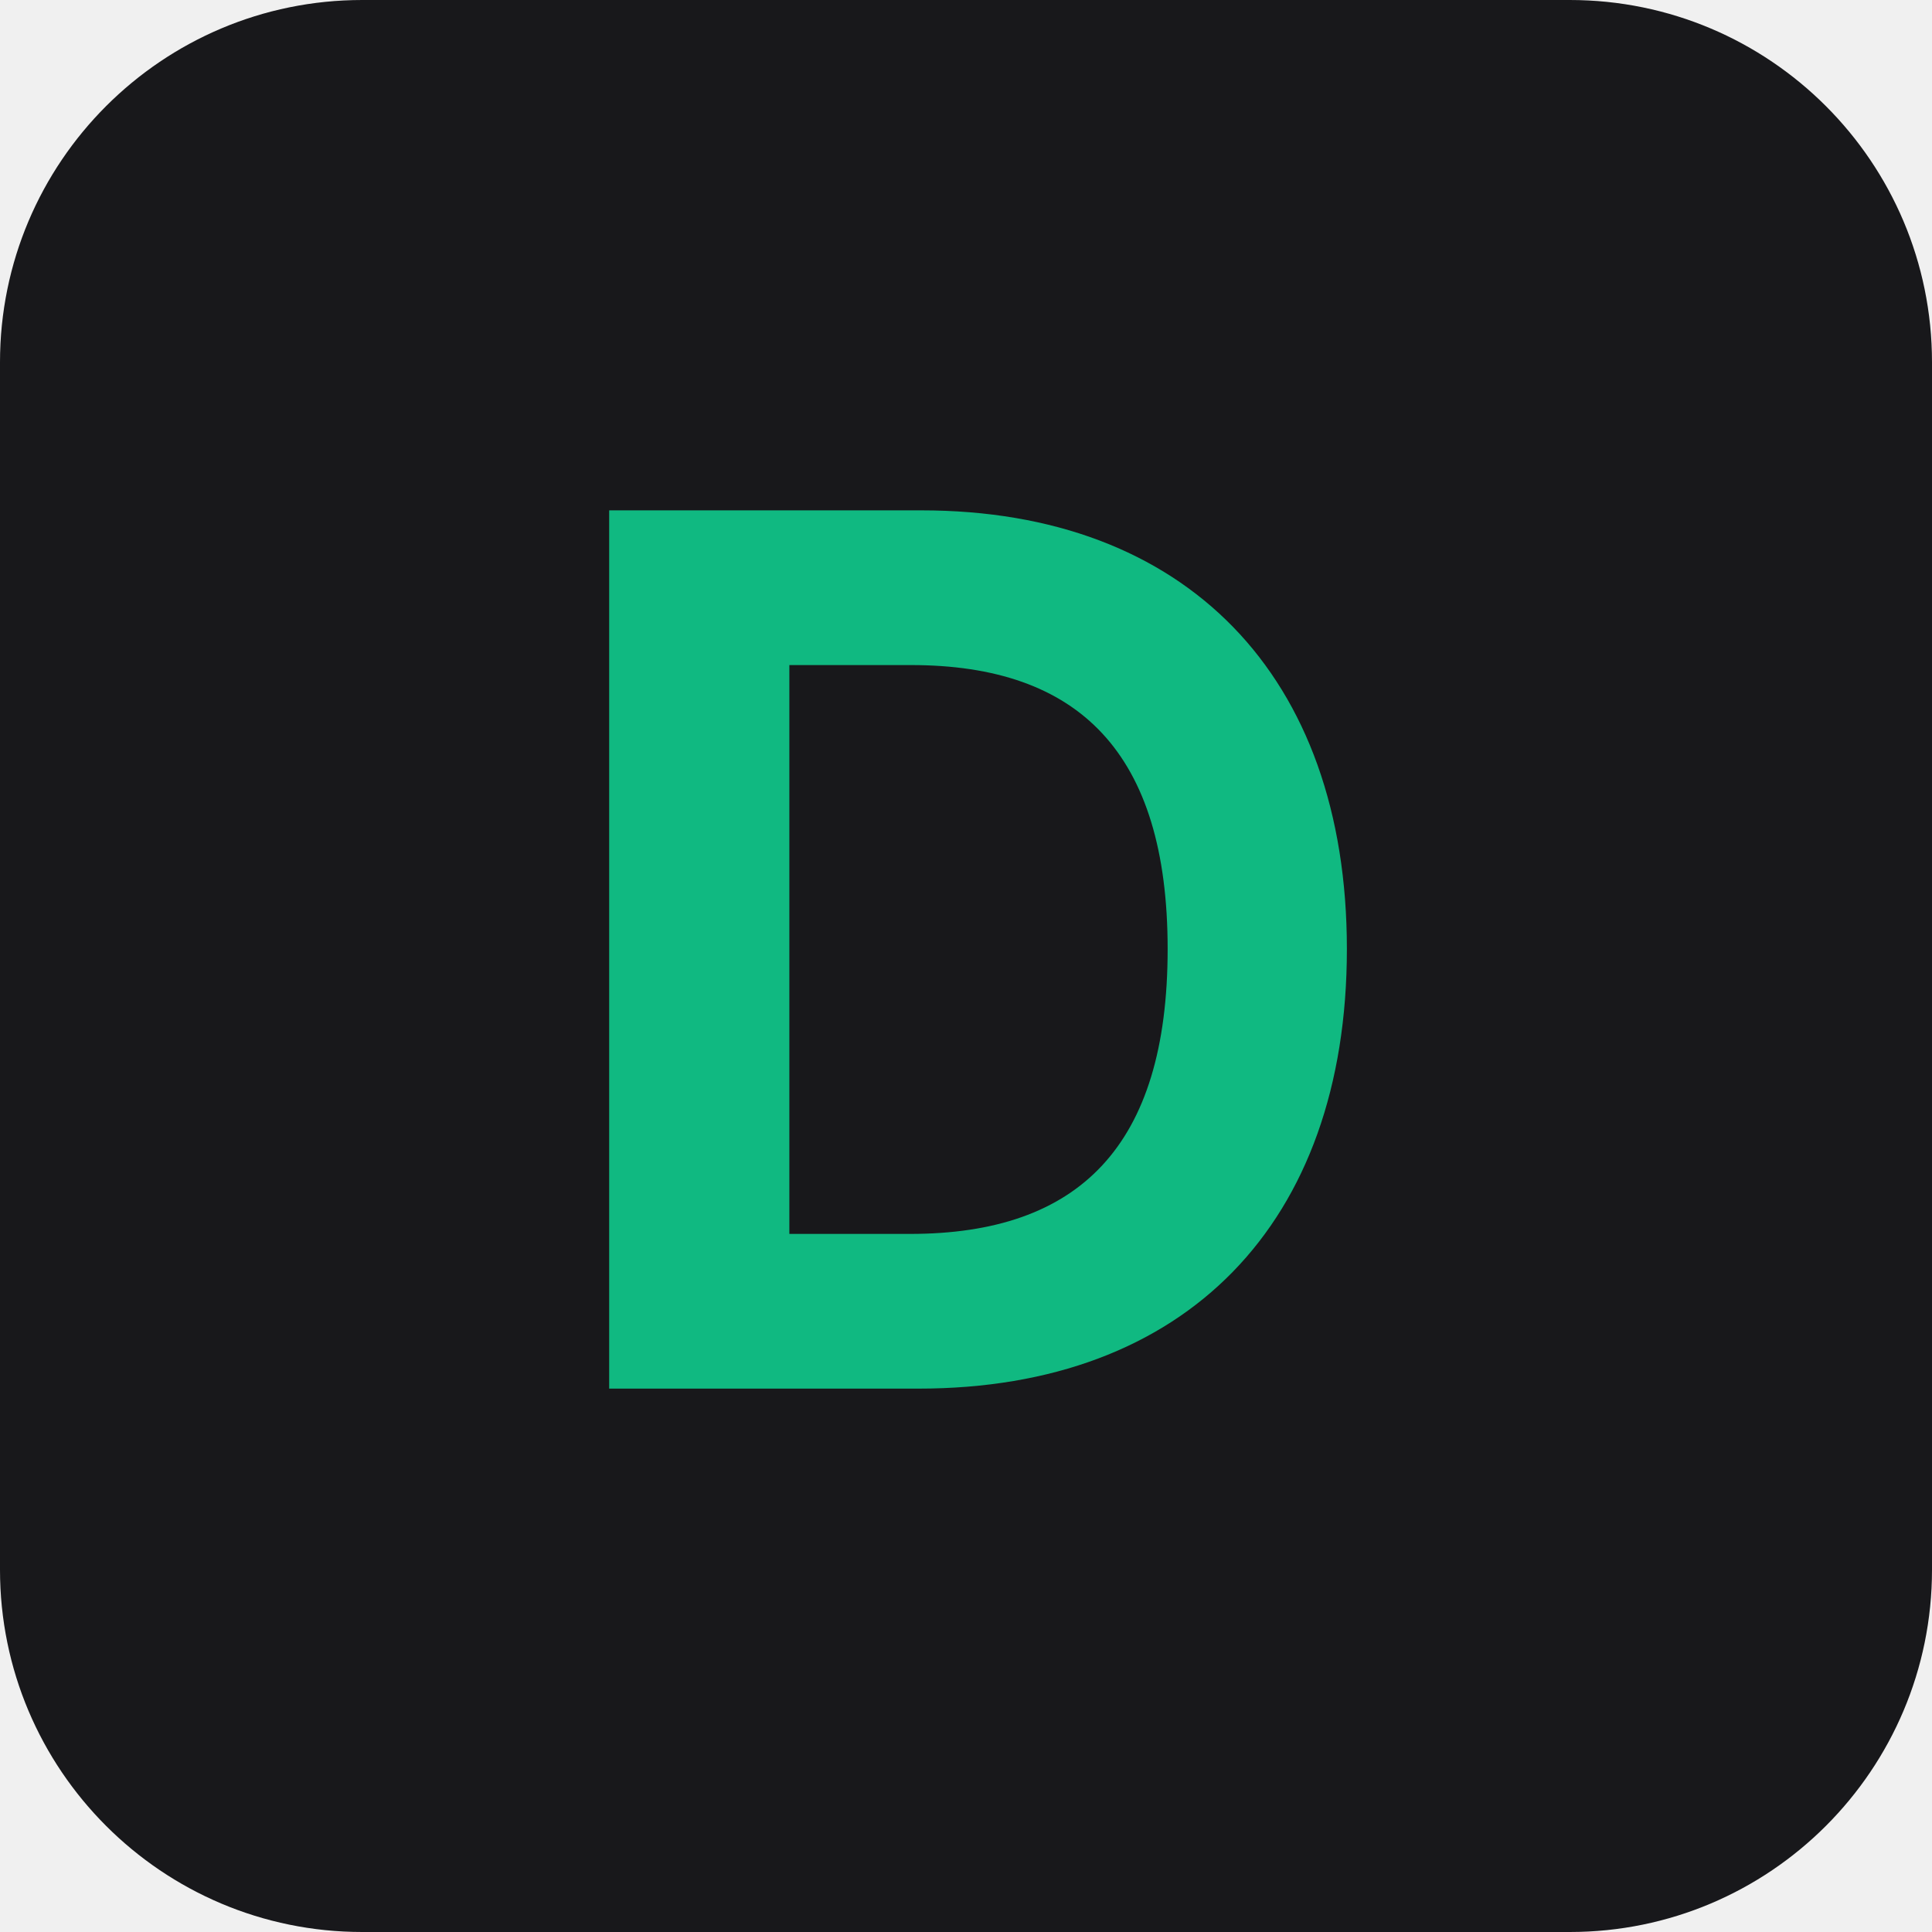
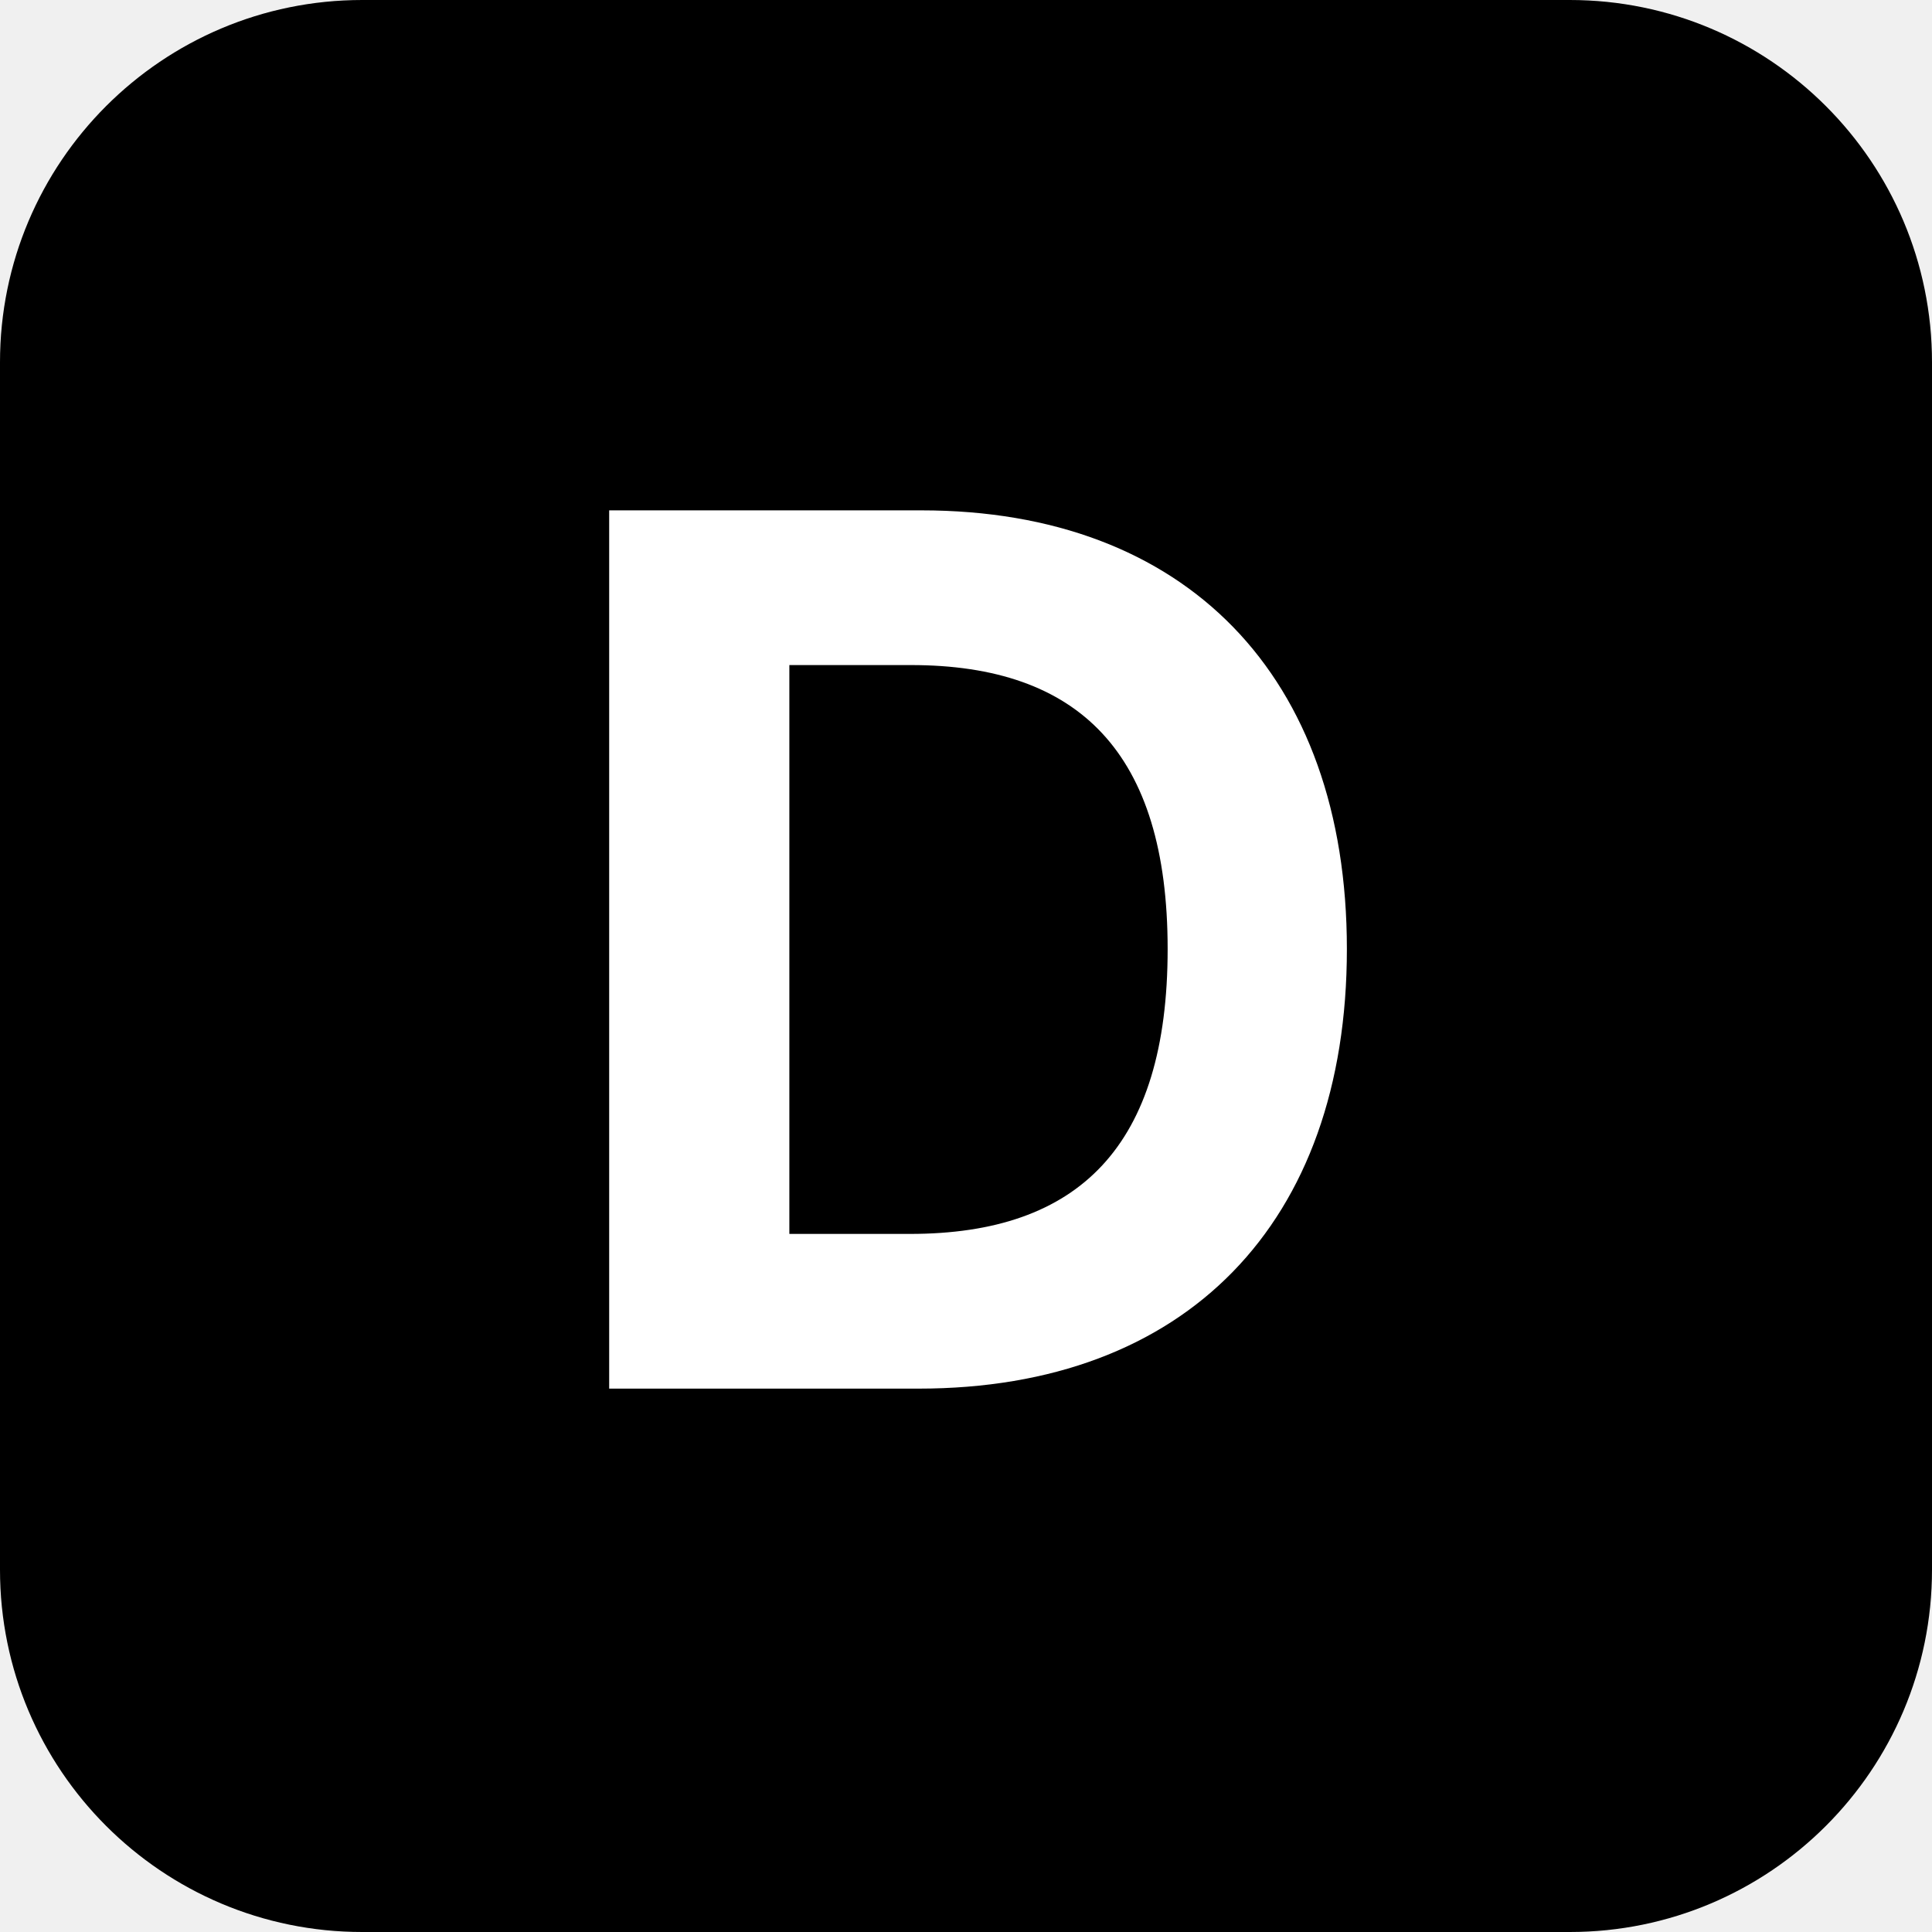
<svg xmlns="http://www.w3.org/2000/svg" viewBox="0 0 32 32">
-   <rect width="32" height="32" rx="6" fill="#18181b" />
-   <text x="16" y="23" font-family="system-ui, -apple-system, sans-serif" font-size="20" font-weight="700" fill="#10b981" text-anchor="middle">D</text>
+   <rect width="32" height="32" rx="6" fill="#000000" />
+   <text x="16" y="23" font-family="system-ui, -apple-system, sans-serif" font-size="20" font-weight="700" fill="#ffffff" text-anchor="middle">D</text>
</svg>
